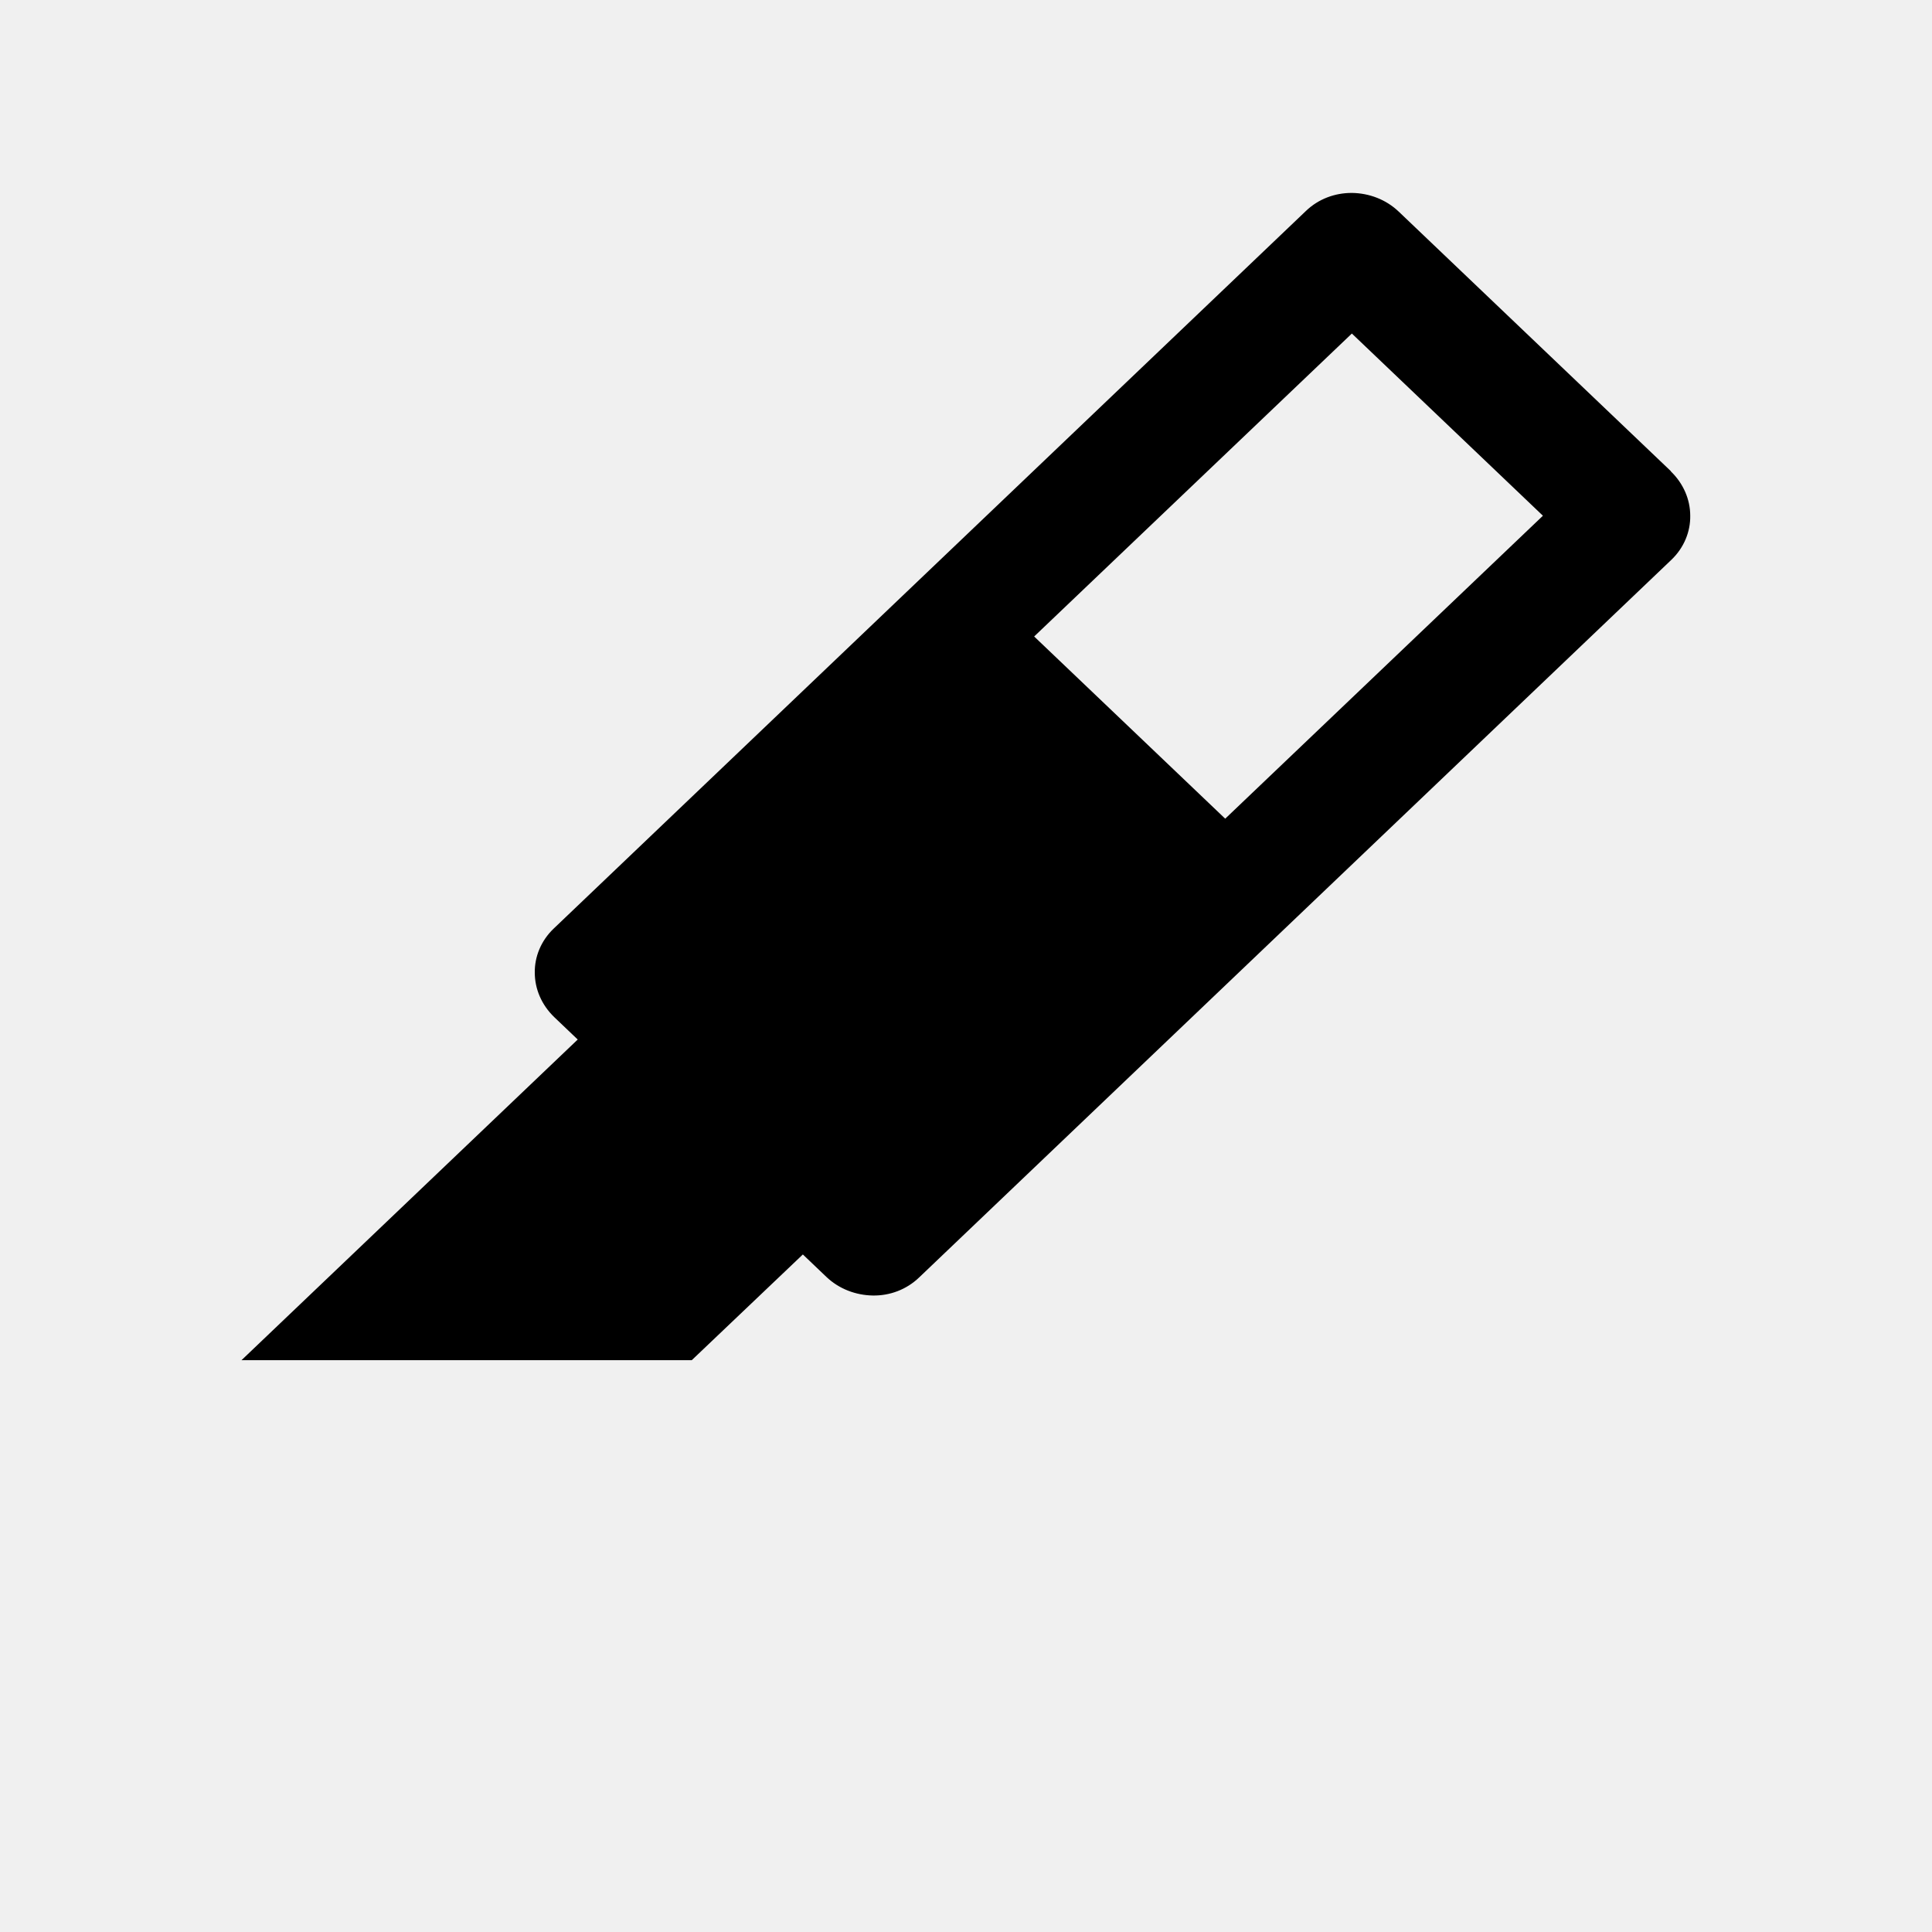
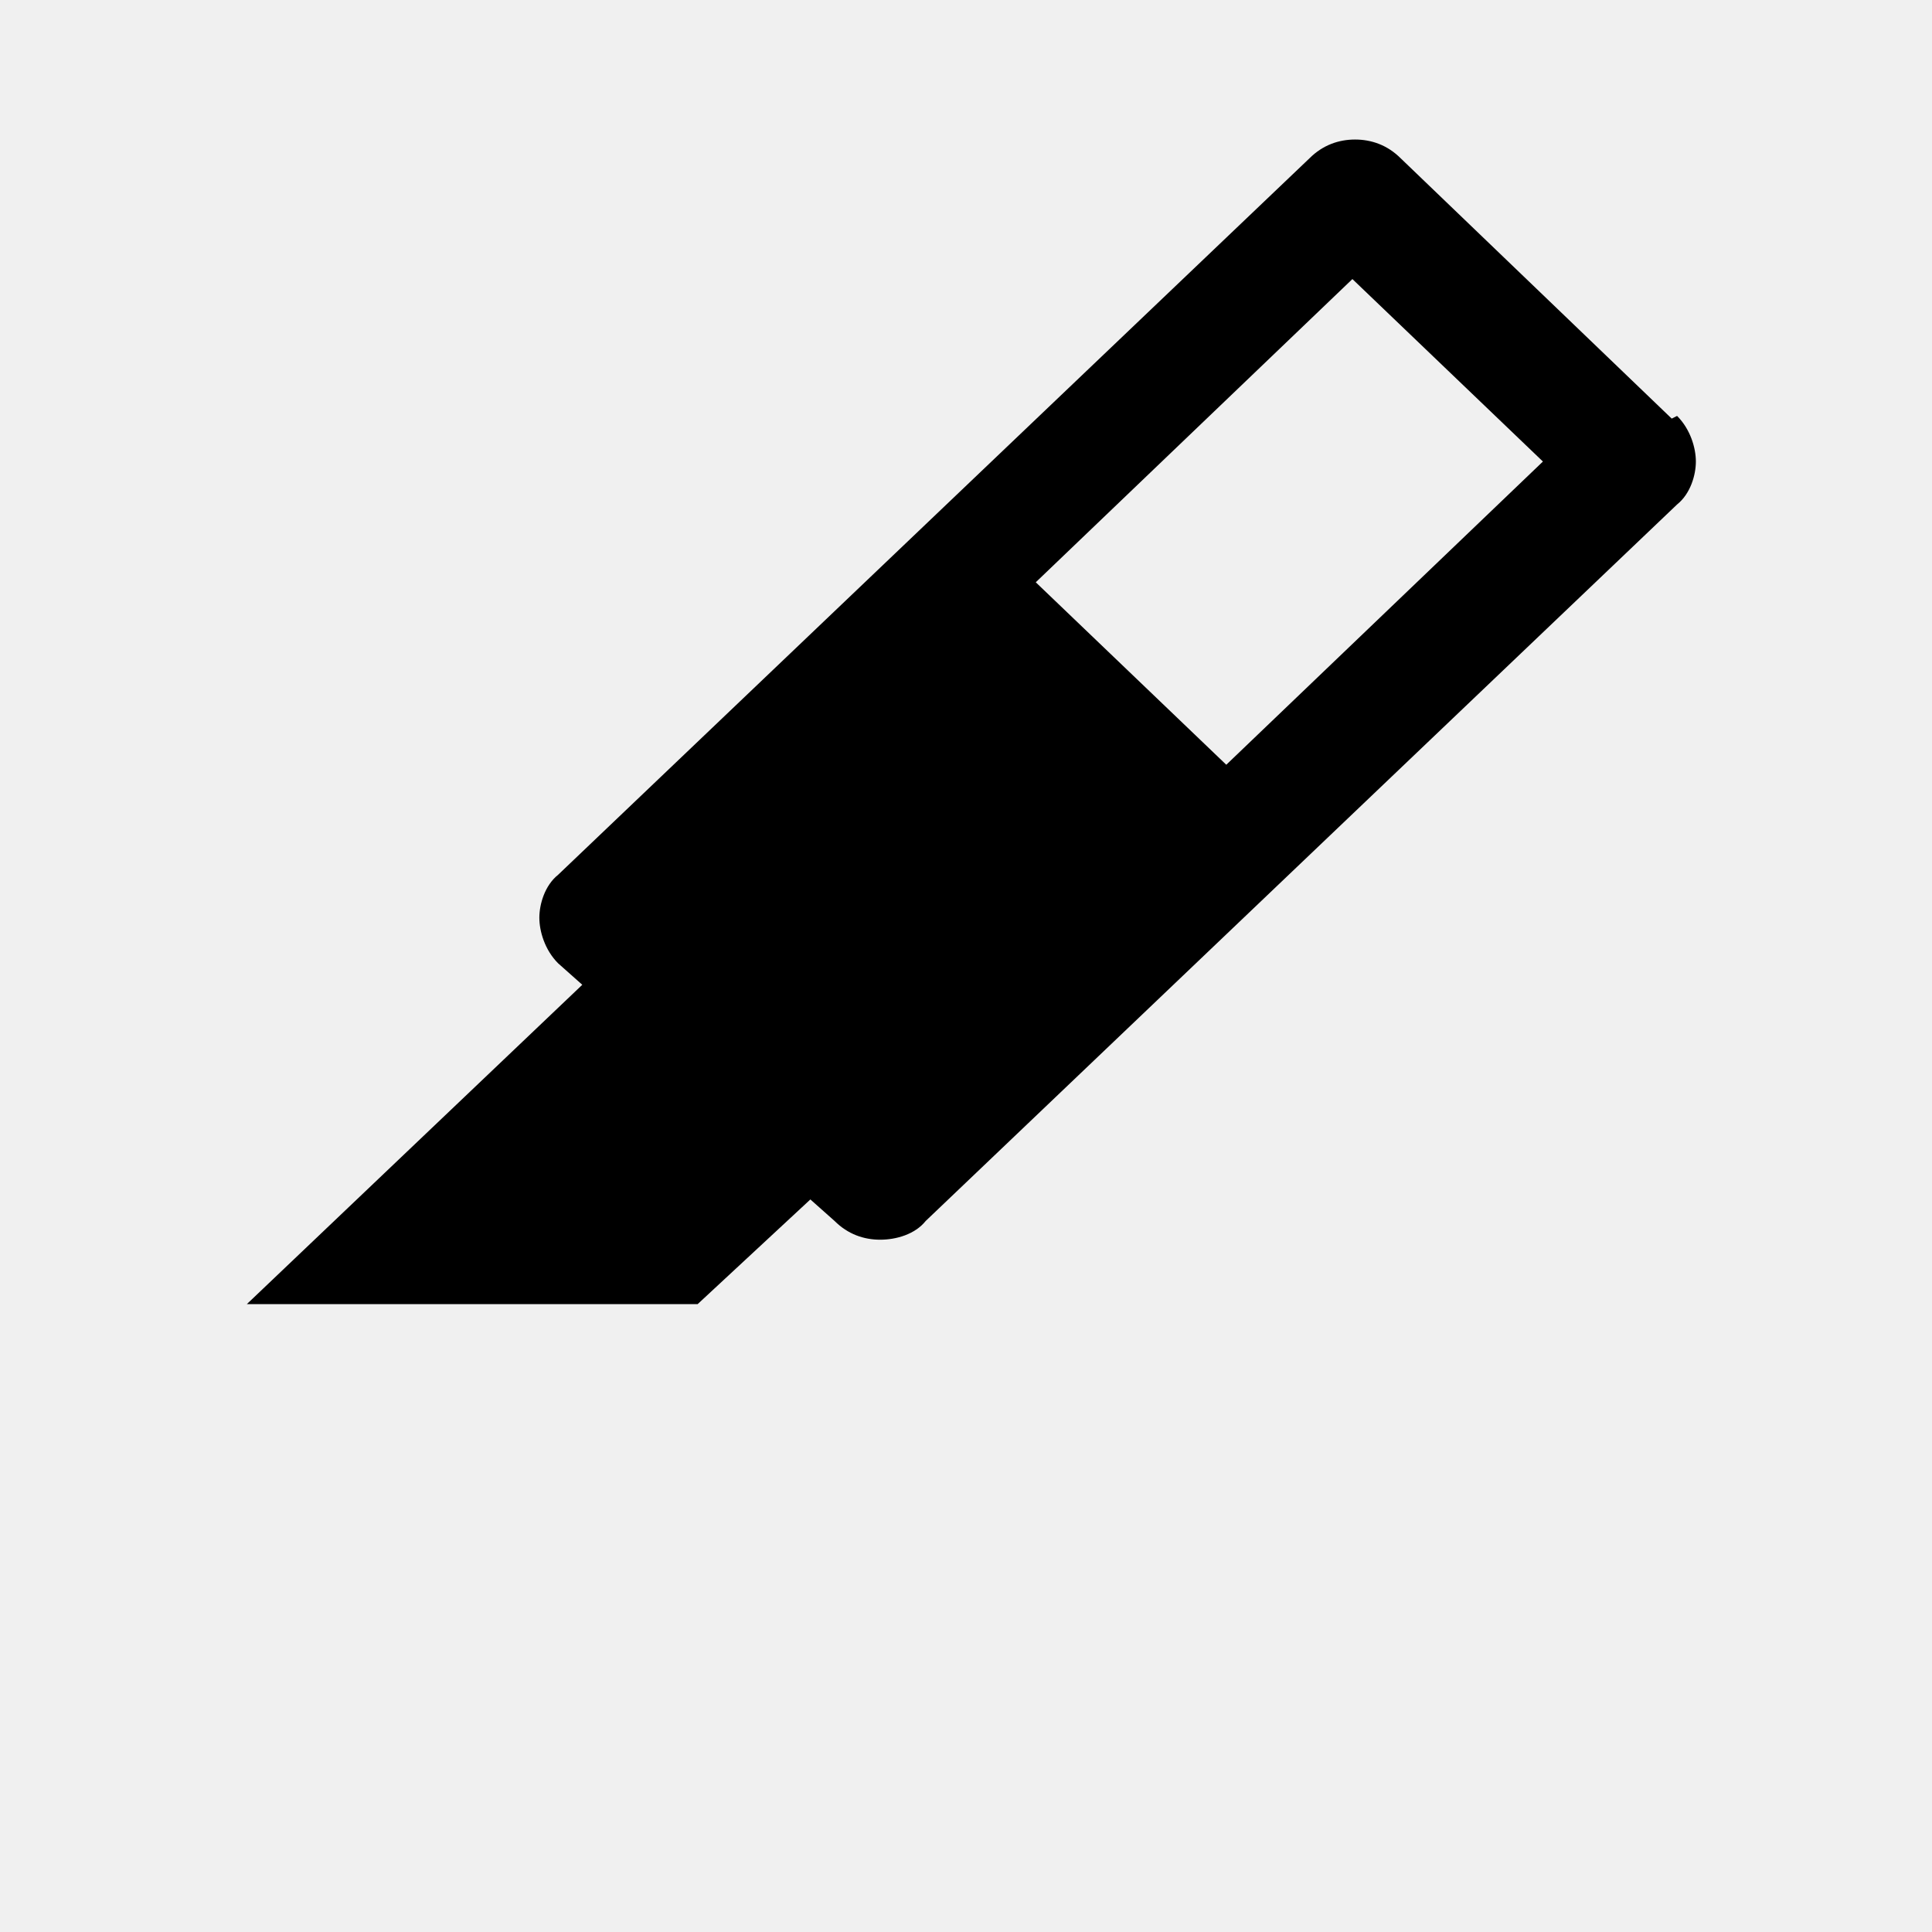
- <svg xmlns="http://www.w3.org/2000/svg" width="72" height="72" viewBox="0 0 72 72" fill="none">
-   <g clip-path="url(#clip0_57_2)">
-     <path d="M63 53.68H9V64.48H63V53.68Z" fill="rgba(0,0,0,0)" />
-     <path fill-rule="evenodd" clip-rule="evenodd" d="M62.27 17.56L52.13 7.89C51.65 7.43 51.02 7.2 50.39 7.19H50.37C49.75 7.19 49.14 7.41 48.67 7.86L20.63 34.61C20.16 35.06 19.92 35.66 19.93 36.25C19.93 36.85 20.18 37.45 20.66 37.91L21.53 38.74L9 50.69H25.78L29.92 46.75L30.79 47.58C31.27 48.04 31.9 48.27 32.53 48.28C33.16 48.29 33.78 48.06 34.25 47.61L62.29 20.86C62.76 20.41 63 19.81 62.99 19.22C62.99 18.62 62.74 18.02 62.26 17.56H62.27ZM45.66 30.51L38.54 23.72L50.38 12.43L57.5 19.22L45.66 30.51Z" fill="black" />
+ <svg xmlns="http://www.w3.org/2000/svg" id="b" version="1.1" viewBox="0 0 72 72">
+   <g id="c">
+     <g id="d">
+       <rect x="9" y="54.8" width="54" height="10.2" rx=".5" ry=".5" fill="rgba(0,0,0,0)" />
+       <path class="st1" d="M62.3,15.6l-10.1-9.7c-.5-.5-1.1-.7-1.7-.7h0c-.6,0-1.2.2-1.7.7l-28,26.7c-.5.4-.7,1.1-.7,1.6s.2,1.2.7,1.7l.9.8-12.5,11.9h16.8l4.2-3.9.9.8c.5.5,1.1.7,1.7.7.6,0,1.3-.2,1.7-.7l28-26.7c.5-.4.7-1.1.7-1.6s-.2-1.2-.7-1.7h0ZM45.7,28.5l-7.1-6.8,11.8-11.3,7.1,6.8-11.8,11.3Z" />
+     </g>
  </g>
-   <defs>
-     <clipPath id="clip0_57_2">
-       <rect width="72" height="72" fill="white" />
-     </clipPath>
-   </defs>
</svg>
